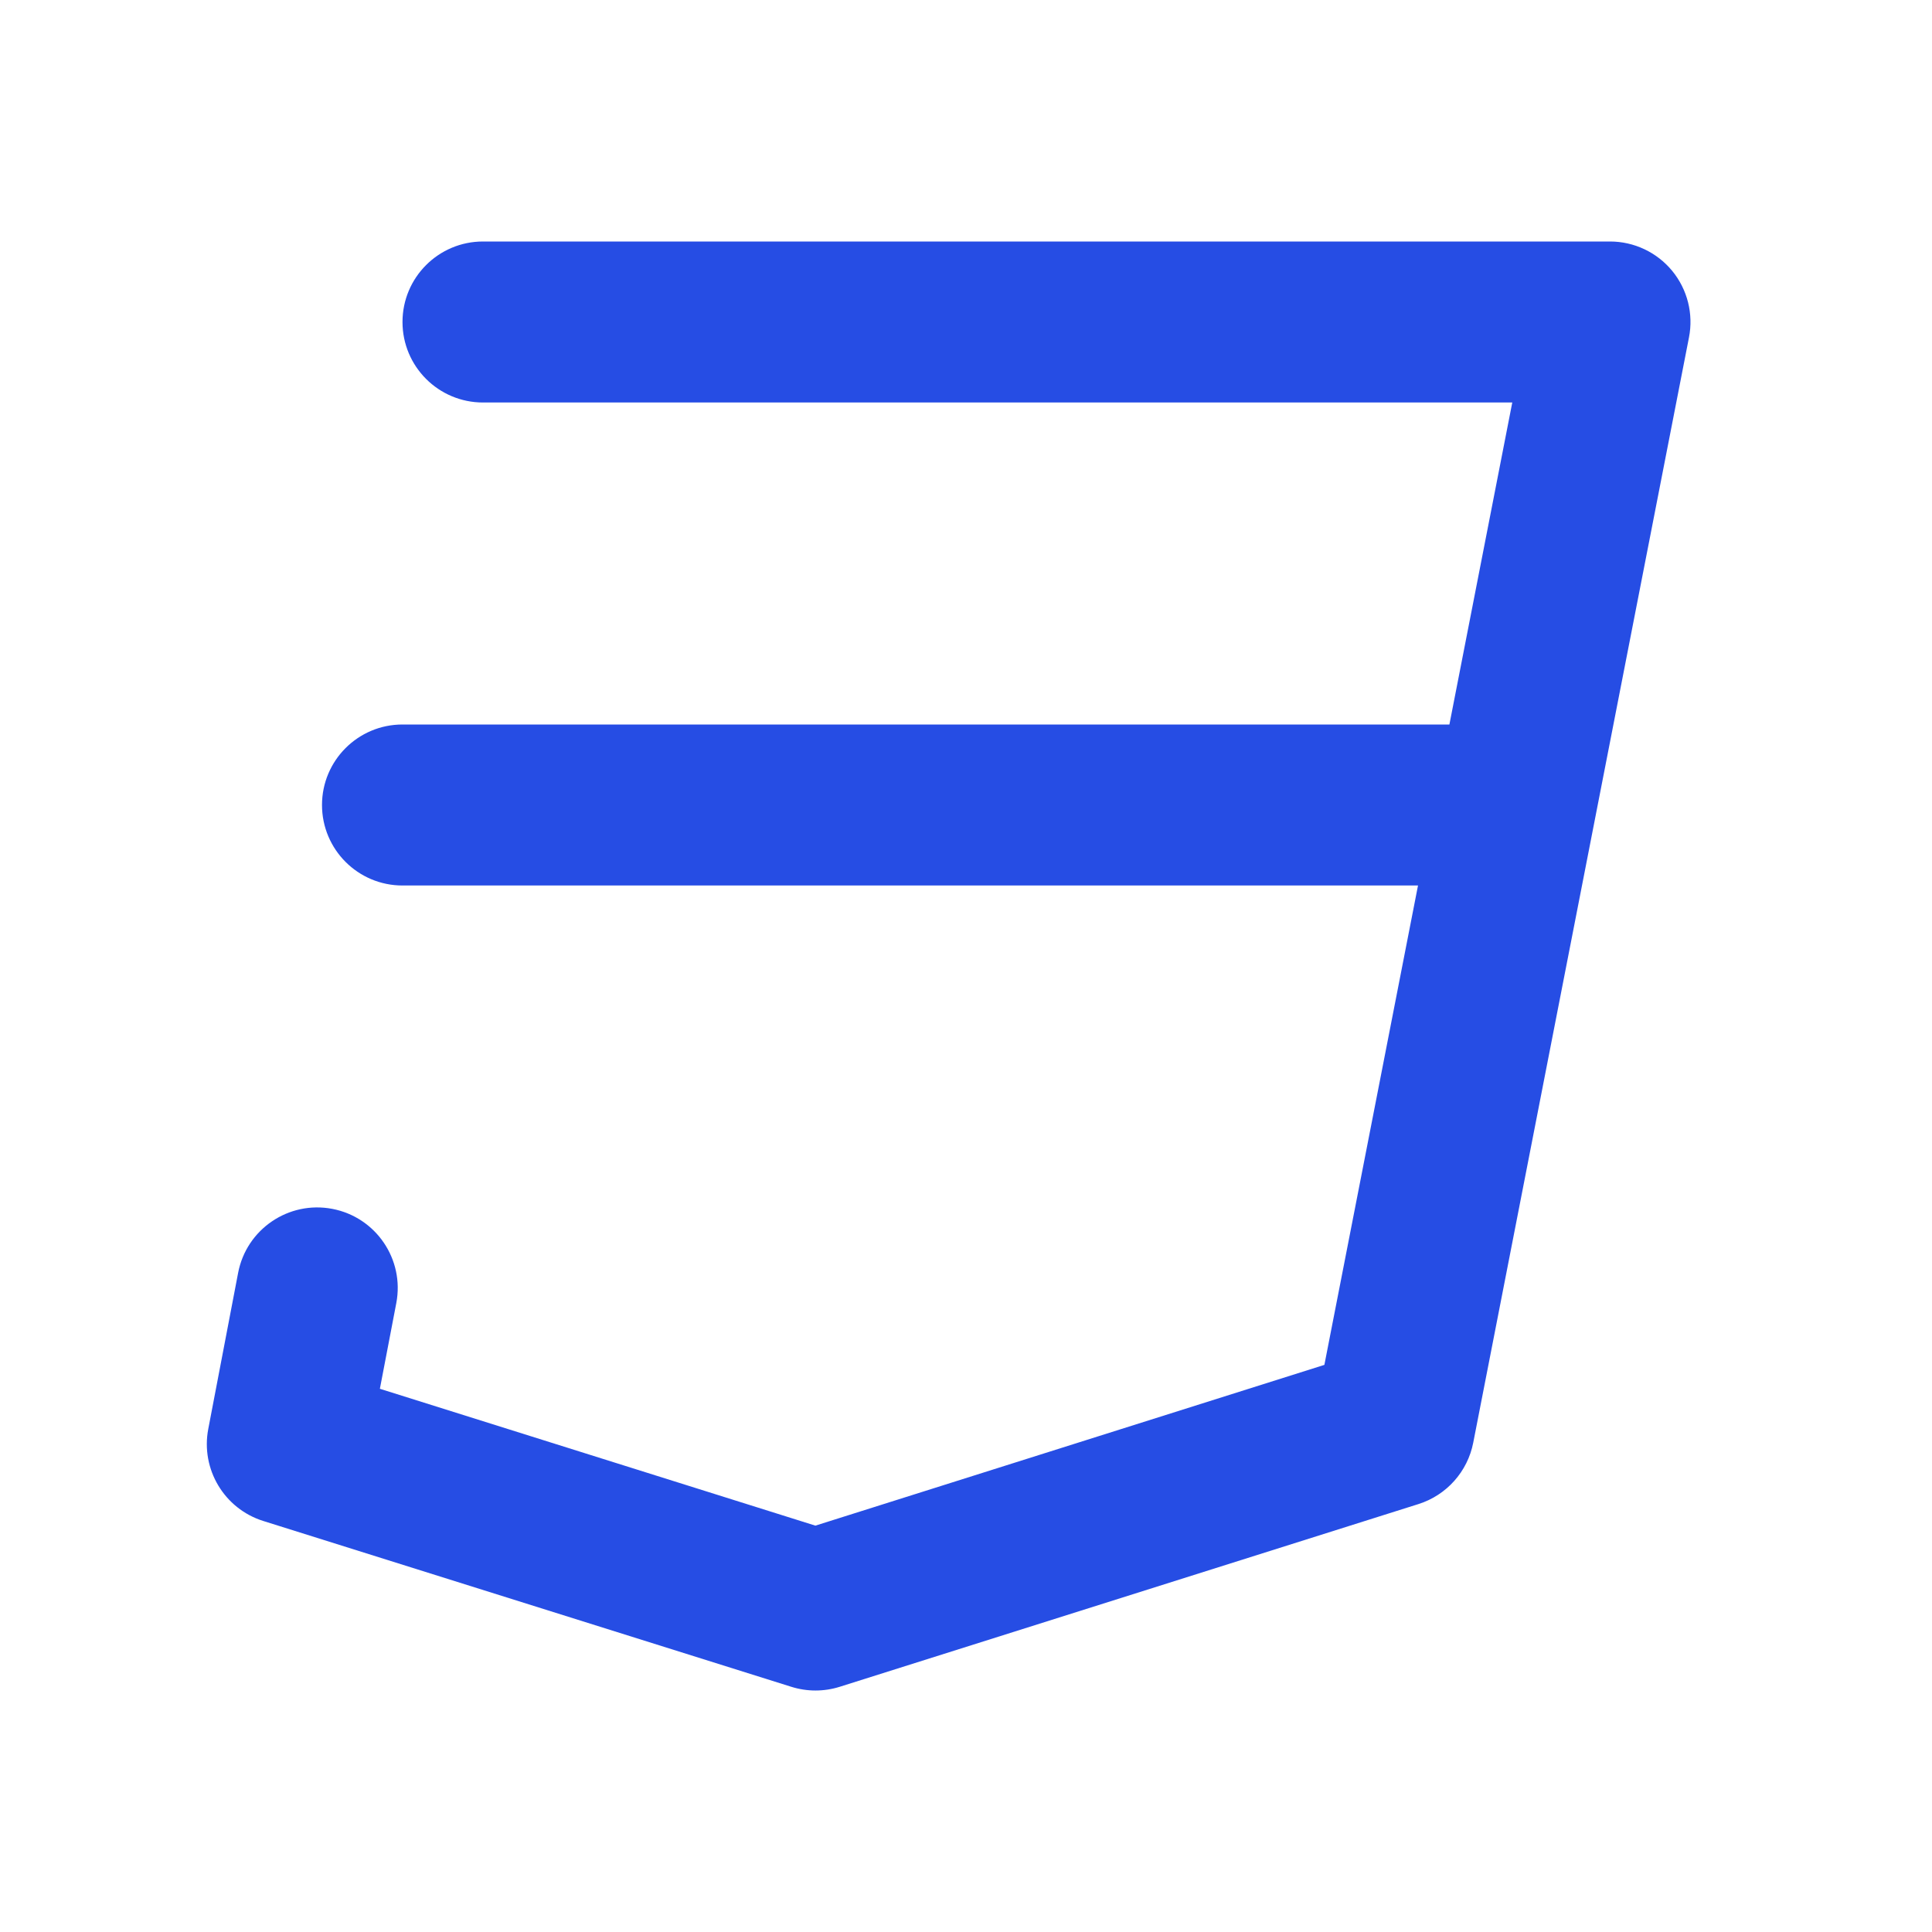
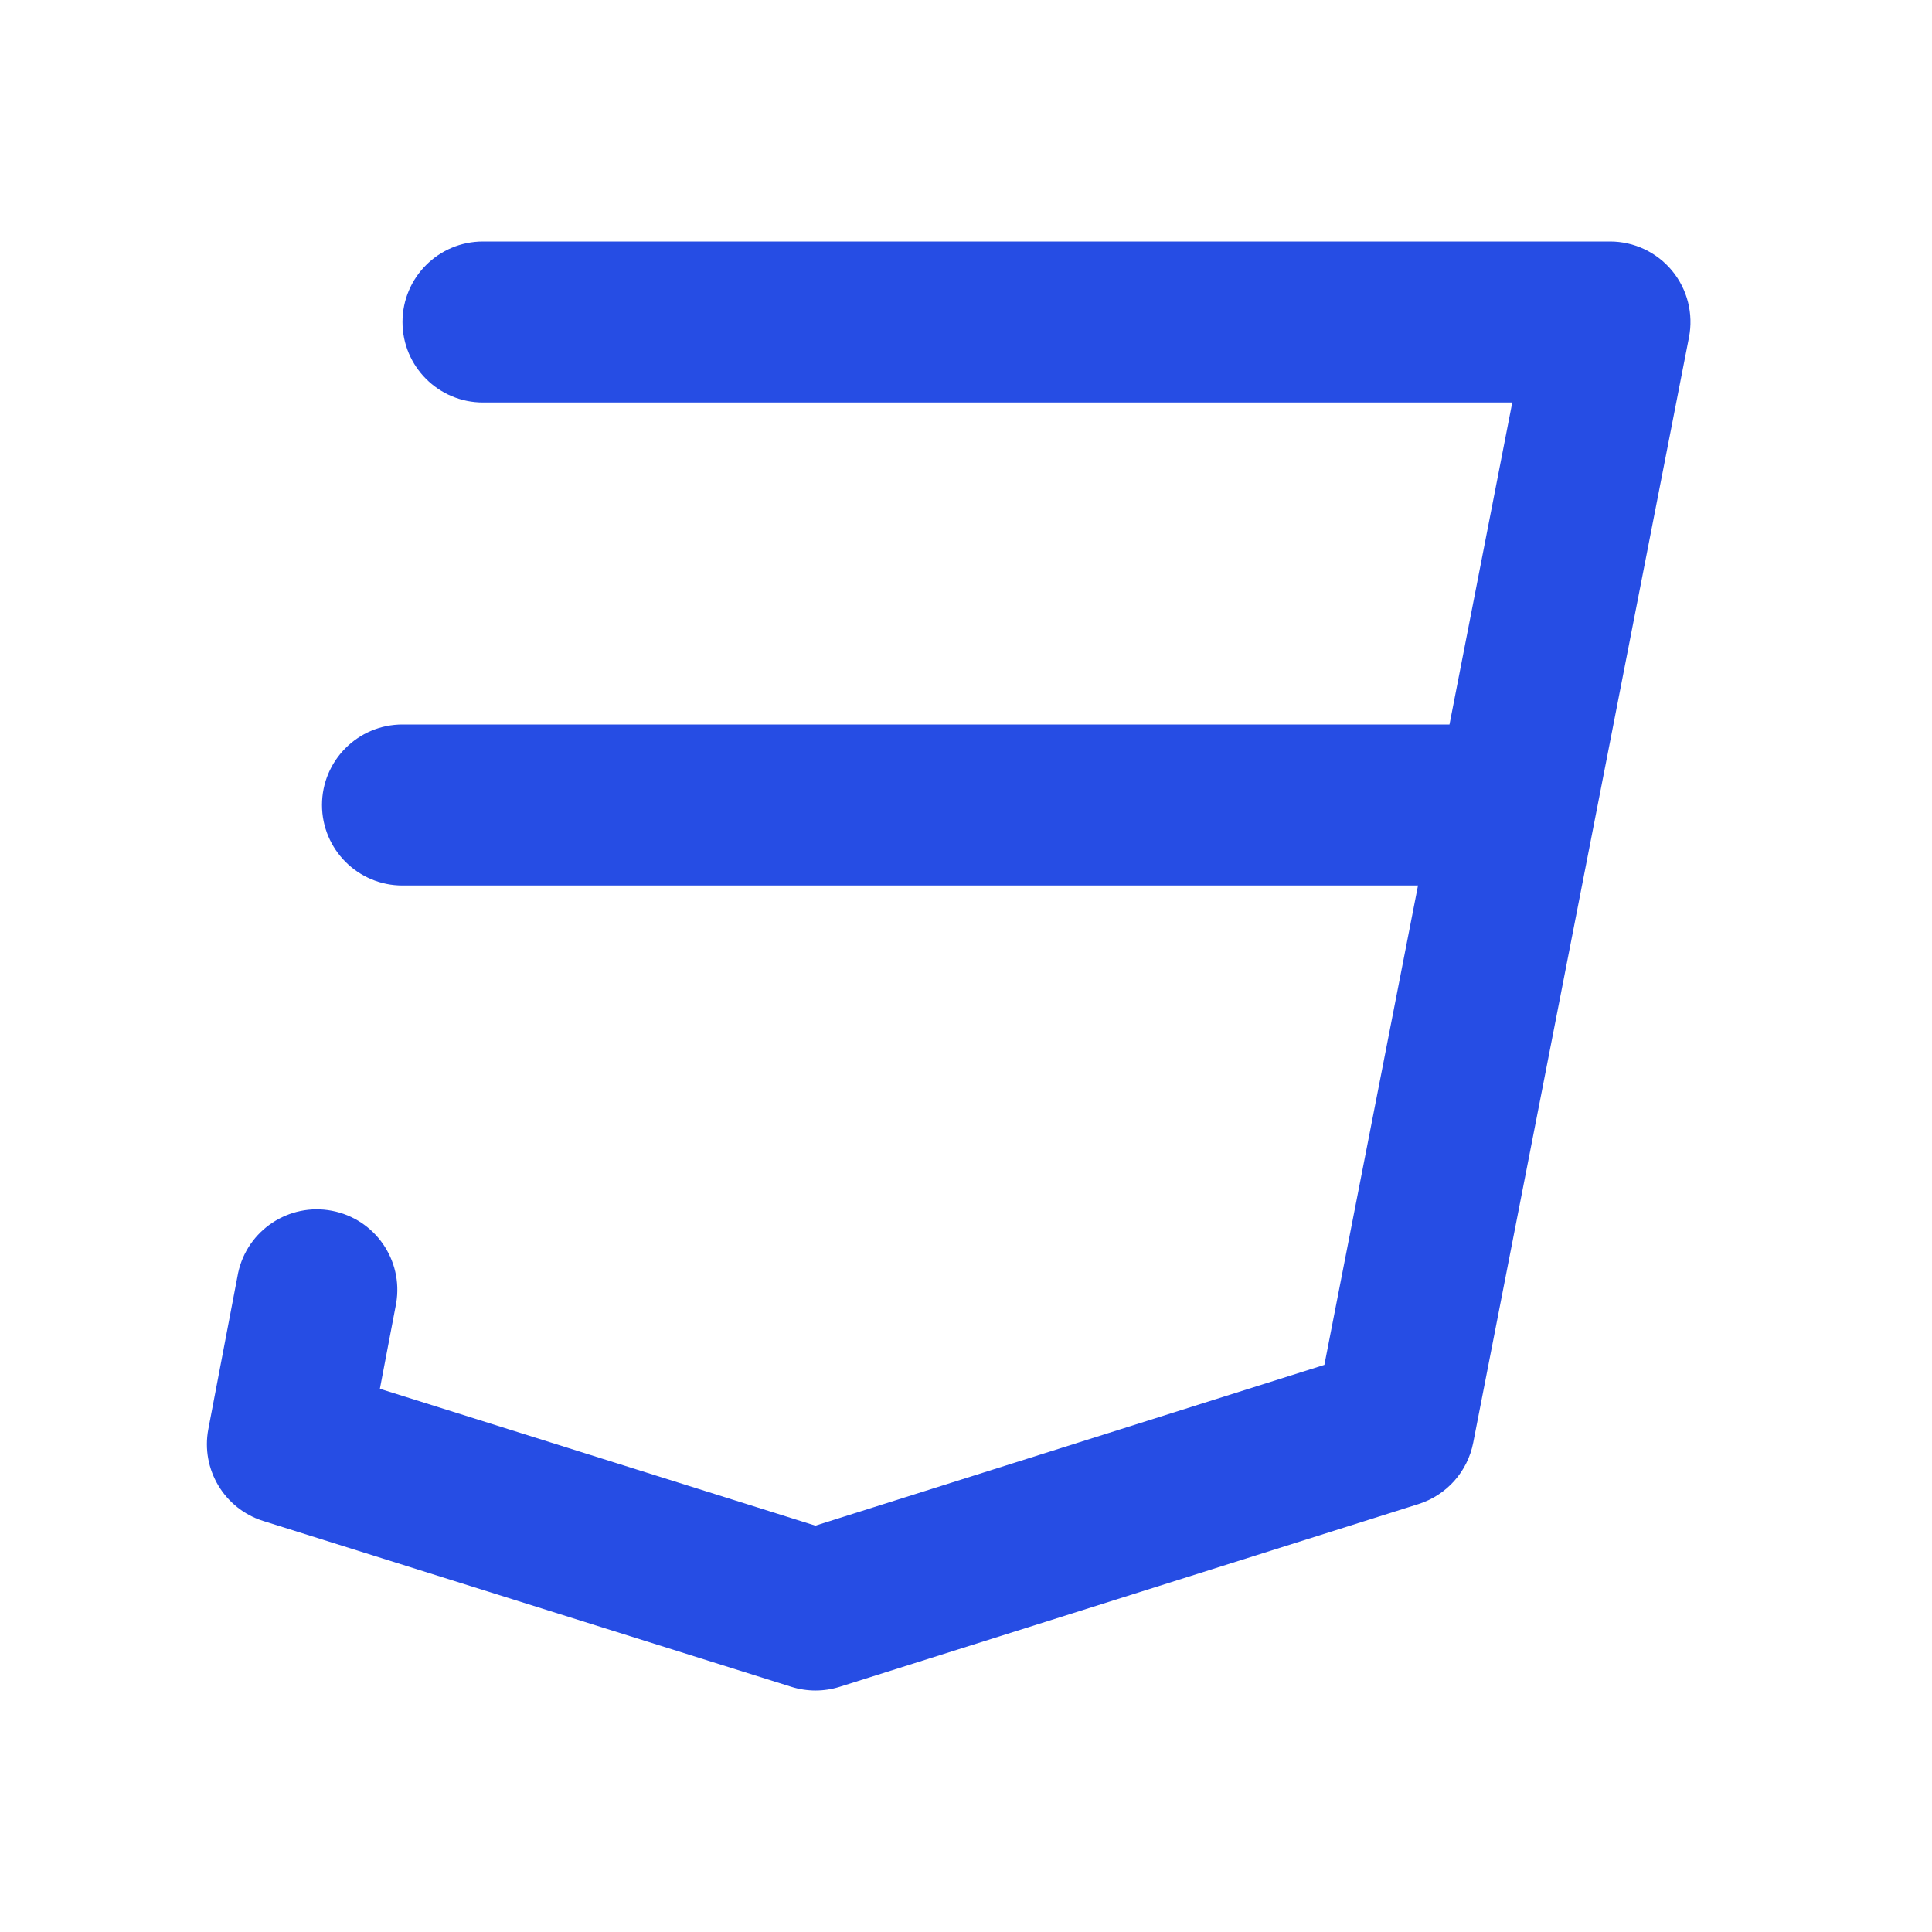
<svg xmlns="http://www.w3.org/2000/svg" data-name="Layer 1" viewBox="0 0 24 24">
-   <path fill="#264de4" d="M20.772,3.364A1.001,1.001,0,0,0,20,3H6A1,1,0,0,0,6,5H18.786l-.781,4H5a1,1,0,0,0,0,2H17.615l-1.163,5.955-6.323,1.997L4.719,17.252l.204-1.065a1,1,0,0,0-1.965-.375L2.587,17.752A1.001,1.001,0,0,0,3.27,18.894L9.83,20.954a1.002,1.002,0,0,0,.601-0l7.19-2.27a1.001,1.001,0,0,0,.68-.762l2.68-13.73A1,1,0,0,0,20.772,3.364Z" />
+   <path fill="#264de4" d="M20.772 3.364A1 1 0 0 0 20 3H6a1 1 0 0 0 0 2h12.786l-.78 4H5a1 1 0 0 0 0 2h12.615l-1.163 5.955-6.323 1.997-5.41-1.7.203-1.064a1 1 0 0 0-1.964-.375l-.37 1.94a1 1 0 0 0 .682 1.141l6.56 2.06a1.002 1.002 0 0 0 .601 0l7.19-2.27a1 1 0 0 0 .68-.763l2.68-13.73a1 1 0 0 0-.209-.827Z" />
</svg>
